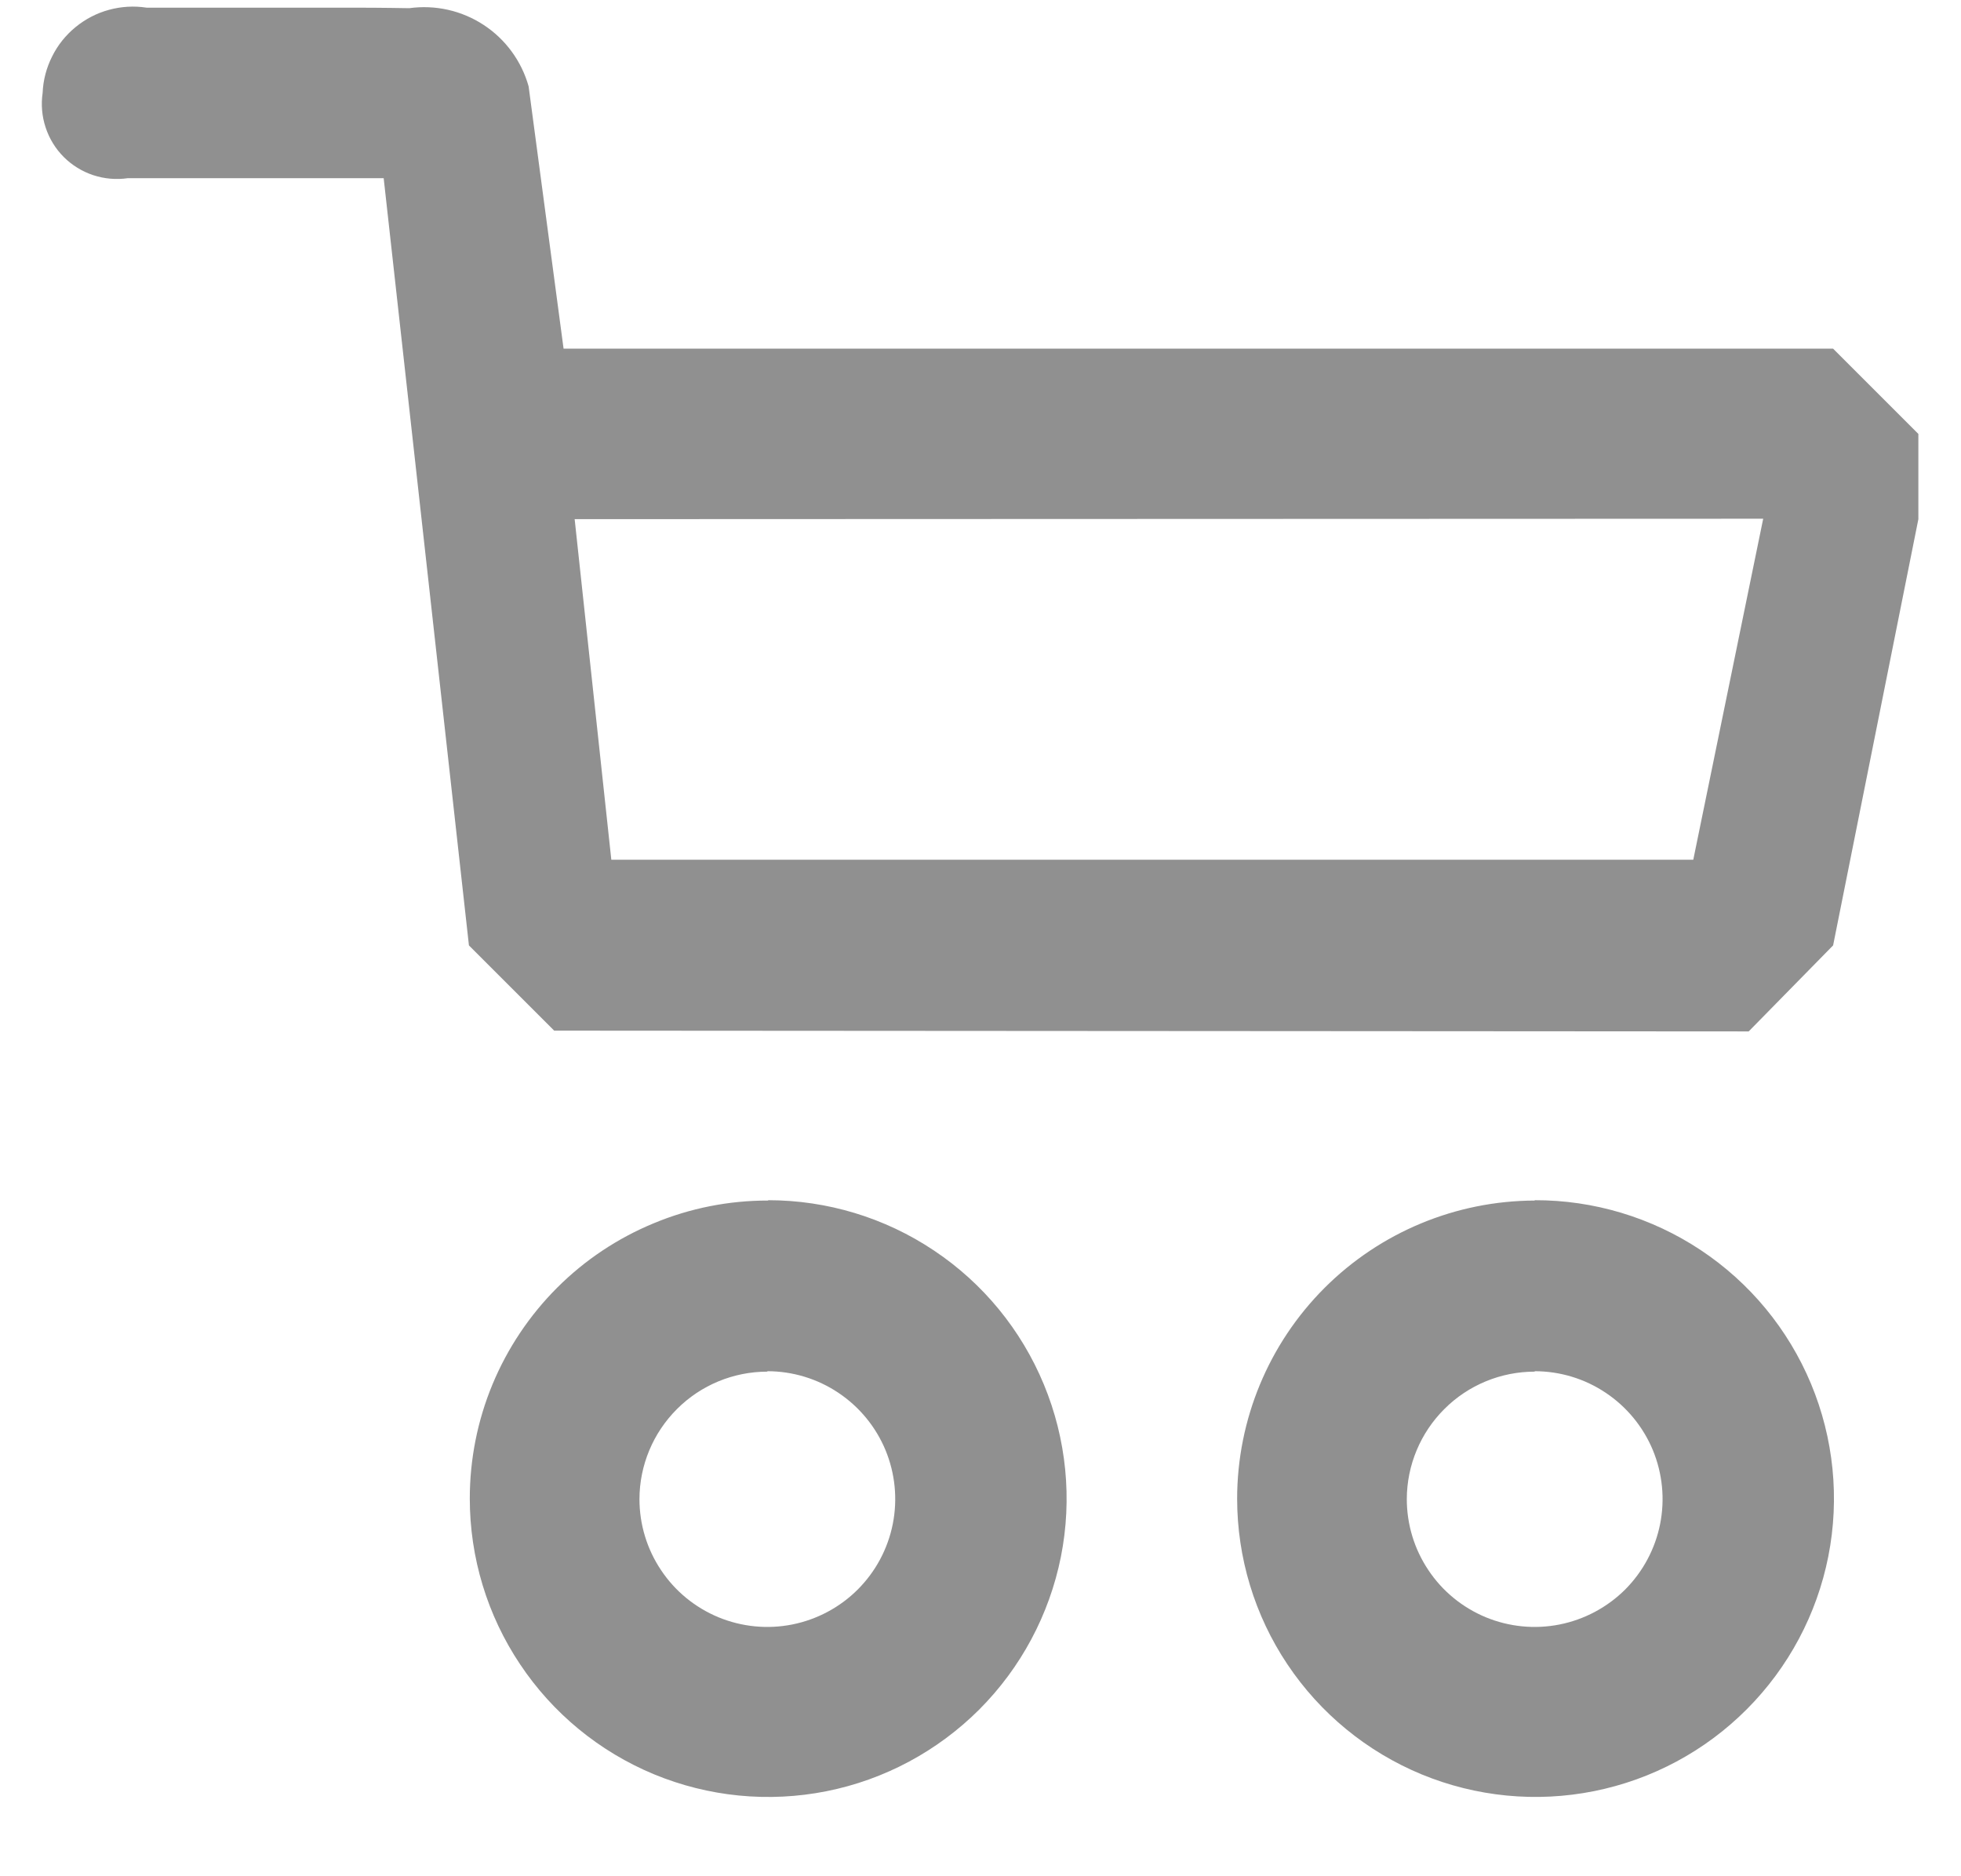
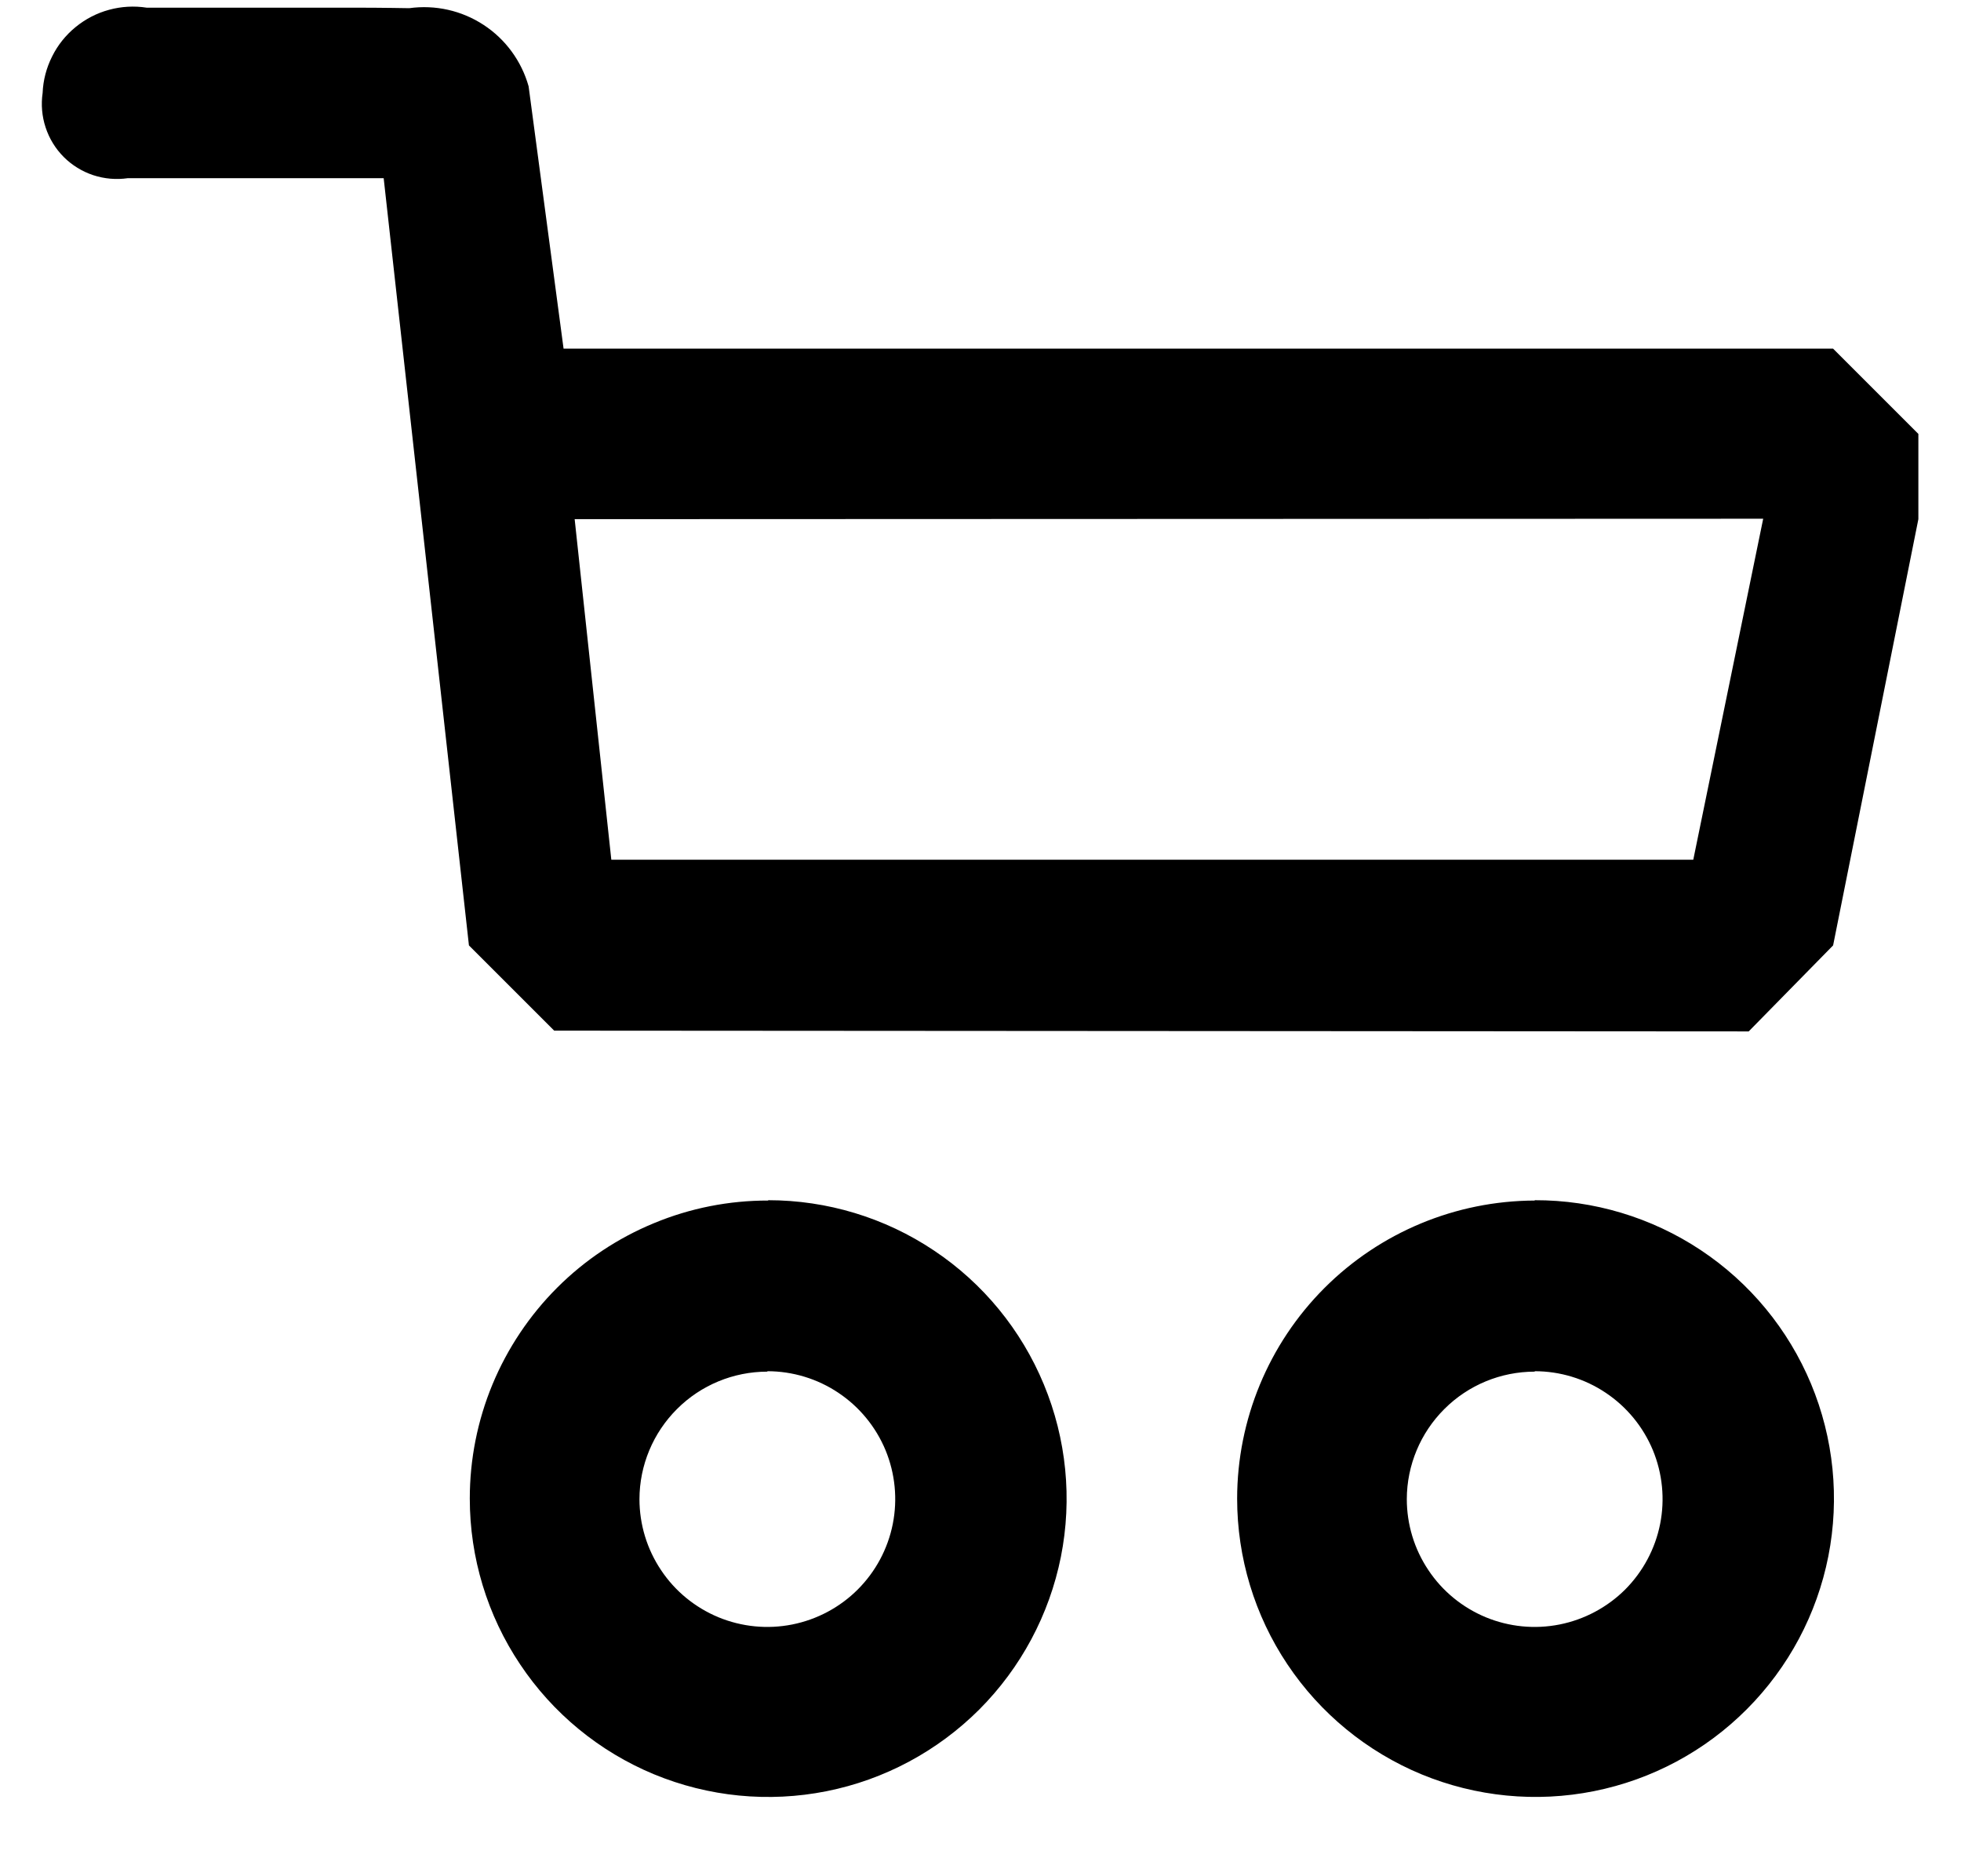
- <svg xmlns="http://www.w3.org/2000/svg" width="23" height="22" viewBox="0 0 23 22" fill="none">
-   <g opacity="0.5">
-     <path fill-rule="evenodd" clip-rule="evenodd" d="M21.5 11.09L20.51 12.099L6.5 12.09L5.5 11.09L4.5 2.09H1.5C1.364 2.11 1.225 2.098 1.094 2.055C0.964 2.012 0.845 1.939 0.748 1.842C0.651 1.745 0.578 1.626 0.535 1.495C0.492 1.365 0.48 1.226 0.5 1.09C0.506 0.941 0.544 0.796 0.611 0.663C0.677 0.529 0.771 0.412 0.886 0.318C1.002 0.223 1.135 0.154 1.279 0.115C1.422 0.076 1.573 0.067 1.72 0.09H4.17C4.48 0.09 4.8 0.096 4.8 0.096C5.105 0.054 5.414 0.123 5.672 0.292C5.929 0.46 6.117 0.717 6.2 1.013L6.61 4.09H21.5L22.5 5.09V6.09L21.5 11.09ZM6.74 6.09L7.17 10.085H19.86L20.68 6.085L6.74 6.09ZM9.01 14.079C9.702 14.079 10.379 14.284 10.954 14.669C11.53 15.053 11.978 15.6 12.243 16.24C12.508 16.879 12.578 17.583 12.443 18.262C12.307 18.941 11.974 19.564 11.485 20.054C10.995 20.543 10.372 20.877 9.693 21.012C9.014 21.147 8.31 21.078 7.67 20.813C7.031 20.548 6.484 20.099 6.1 19.523C5.715 18.948 5.51 18.271 5.51 17.579C5.51 17.119 5.6 16.665 5.776 16.24C5.952 15.816 6.21 15.43 6.535 15.105C6.86 14.78 7.246 14.523 7.671 14.348C8.095 14.172 8.55 14.082 9.01 14.083V14.079ZM18 14.079C18.692 14.077 19.37 14.281 19.947 14.664C20.524 15.047 20.974 15.593 21.241 16.233C21.507 16.872 21.578 17.576 21.444 18.256C21.31 18.935 20.977 19.56 20.488 20.05C19.999 20.541 19.376 20.875 18.696 21.011C18.017 21.147 17.313 21.078 16.673 20.814C16.033 20.549 15.485 20.1 15.1 19.524C14.715 18.949 14.51 18.272 14.51 17.579C14.511 16.653 14.879 15.765 15.533 15.11C16.187 14.455 17.074 14.086 18 14.083V14.079ZM9 16.085C9.296 16.085 9.587 16.173 9.833 16.338C10.08 16.503 10.272 16.737 10.386 17.011C10.499 17.285 10.529 17.587 10.471 17.878C10.413 18.169 10.27 18.436 10.06 18.646C9.851 18.855 9.583 18.998 9.292 19.056C9.001 19.114 8.7 19.084 8.426 18.971C8.152 18.857 7.917 18.665 7.753 18.418C7.588 18.172 7.5 17.882 7.5 17.585C7.501 17.188 7.66 16.808 7.941 16.528C8.222 16.247 8.603 16.09 9 16.09V16.085ZM18 16.085C18.297 16.085 18.587 16.173 18.833 16.338C19.08 16.503 19.272 16.737 19.386 17.011C19.499 17.285 19.529 17.587 19.471 17.878C19.413 18.169 19.27 18.436 19.061 18.646C18.851 18.855 18.583 18.998 18.292 19.056C18.001 19.114 17.7 19.084 17.426 18.971C17.152 18.857 16.917 18.665 16.753 18.418C16.588 18.172 16.5 17.882 16.5 17.585C16.501 17.188 16.66 16.808 16.941 16.528C17.222 16.247 17.603 16.09 18 16.09V16.085Z" fill="#222222" />
+ <svg xmlns="http://www.w3.org/2000/svg" viewBox="0 0 23 22" fill="none">
+   <g>
+     <path fill-rule="evenodd" clip-rule="evenodd" d="M21.5 11.09L20.51 12.099L6.5 12.09L5.5 11.09L4.5 2.09H1.5C1.364 2.11 1.225 2.098 1.094 2.055C0.964 2.012 0.845 1.939 0.748 1.842C0.651 1.745 0.578 1.626 0.535 1.495C0.492 1.365 0.48 1.226 0.5 1.09C0.506 0.941 0.544 0.796 0.611 0.663C0.677 0.529 0.771 0.412 0.886 0.318C1.002 0.223 1.135 0.154 1.279 0.115C1.422 0.076 1.573 0.067 1.72 0.09H4.17C4.48 0.09 4.8 0.096 4.8 0.096C5.105 0.054 5.414 0.123 5.672 0.292C5.929 0.46 6.117 0.717 6.2 1.013L6.61 4.09H21.5L22.5 5.09V6.09L21.5 11.09ZM6.74 6.09L7.17 10.085H19.86L20.68 6.085L6.74 6.09ZM9.01 14.079C9.702 14.079 10.379 14.284 10.954 14.669C11.53 15.053 11.978 15.6 12.243 16.24C12.508 16.879 12.578 17.583 12.443 18.262C12.307 18.941 11.974 19.564 11.485 20.054C10.995 20.543 10.372 20.877 9.693 21.012C9.014 21.147 8.31 21.078 7.67 20.813C7.031 20.548 6.484 20.099 6.1 19.523C5.715 18.948 5.51 18.271 5.51 17.579C5.51 17.119 5.6 16.665 5.776 16.24C5.952 15.816 6.21 15.43 6.535 15.105C6.86 14.78 7.246 14.523 7.671 14.348C8.095 14.172 8.55 14.082 9.01 14.083V14.079ZM18 14.079C18.692 14.077 19.37 14.281 19.947 14.664C20.524 15.047 20.974 15.593 21.241 16.233C21.507 16.872 21.578 17.576 21.444 18.256C21.31 18.935 20.977 19.56 20.488 20.05C19.999 20.541 19.376 20.875 18.696 21.011C18.017 21.147 17.313 21.078 16.673 20.814C16.033 20.549 15.485 20.1 15.1 19.524C14.715 18.949 14.51 18.272 14.51 17.579C14.511 16.653 14.879 15.765 15.533 15.11C16.187 14.455 17.074 14.086 18 14.083V14.079ZM9 16.085C9.296 16.085 9.587 16.173 9.833 16.338C10.08 16.503 10.272 16.737 10.386 17.011C10.499 17.285 10.529 17.587 10.471 17.878C10.413 18.169 10.27 18.436 10.06 18.646C9.851 18.855 9.583 18.998 9.292 19.056C9.001 19.114 8.7 19.084 8.426 18.971C8.152 18.857 7.917 18.665 7.753 18.418C7.588 18.172 7.5 17.882 7.5 17.585C7.501 17.188 7.66 16.808 7.941 16.528C8.222 16.247 8.603 16.09 9 16.09V16.085ZM18 16.085C18.297 16.085 18.587 16.173 18.833 16.338C19.08 16.503 19.272 16.737 19.386 17.011C19.499 17.285 19.529 17.587 19.471 17.878C19.413 18.169 19.27 18.436 19.061 18.646C18.851 18.855 18.583 18.998 18.292 19.056C18.001 19.114 17.7 19.084 17.426 18.971C17.152 18.857 16.917 18.665 16.753 18.418C16.588 18.172 16.5 17.882 16.5 17.585C16.501 17.188 16.66 16.808 16.941 16.528C17.222 16.247 17.603 16.09 18 16.09V16.085Z" fill="currentColor" />
  </g>
</svg>
